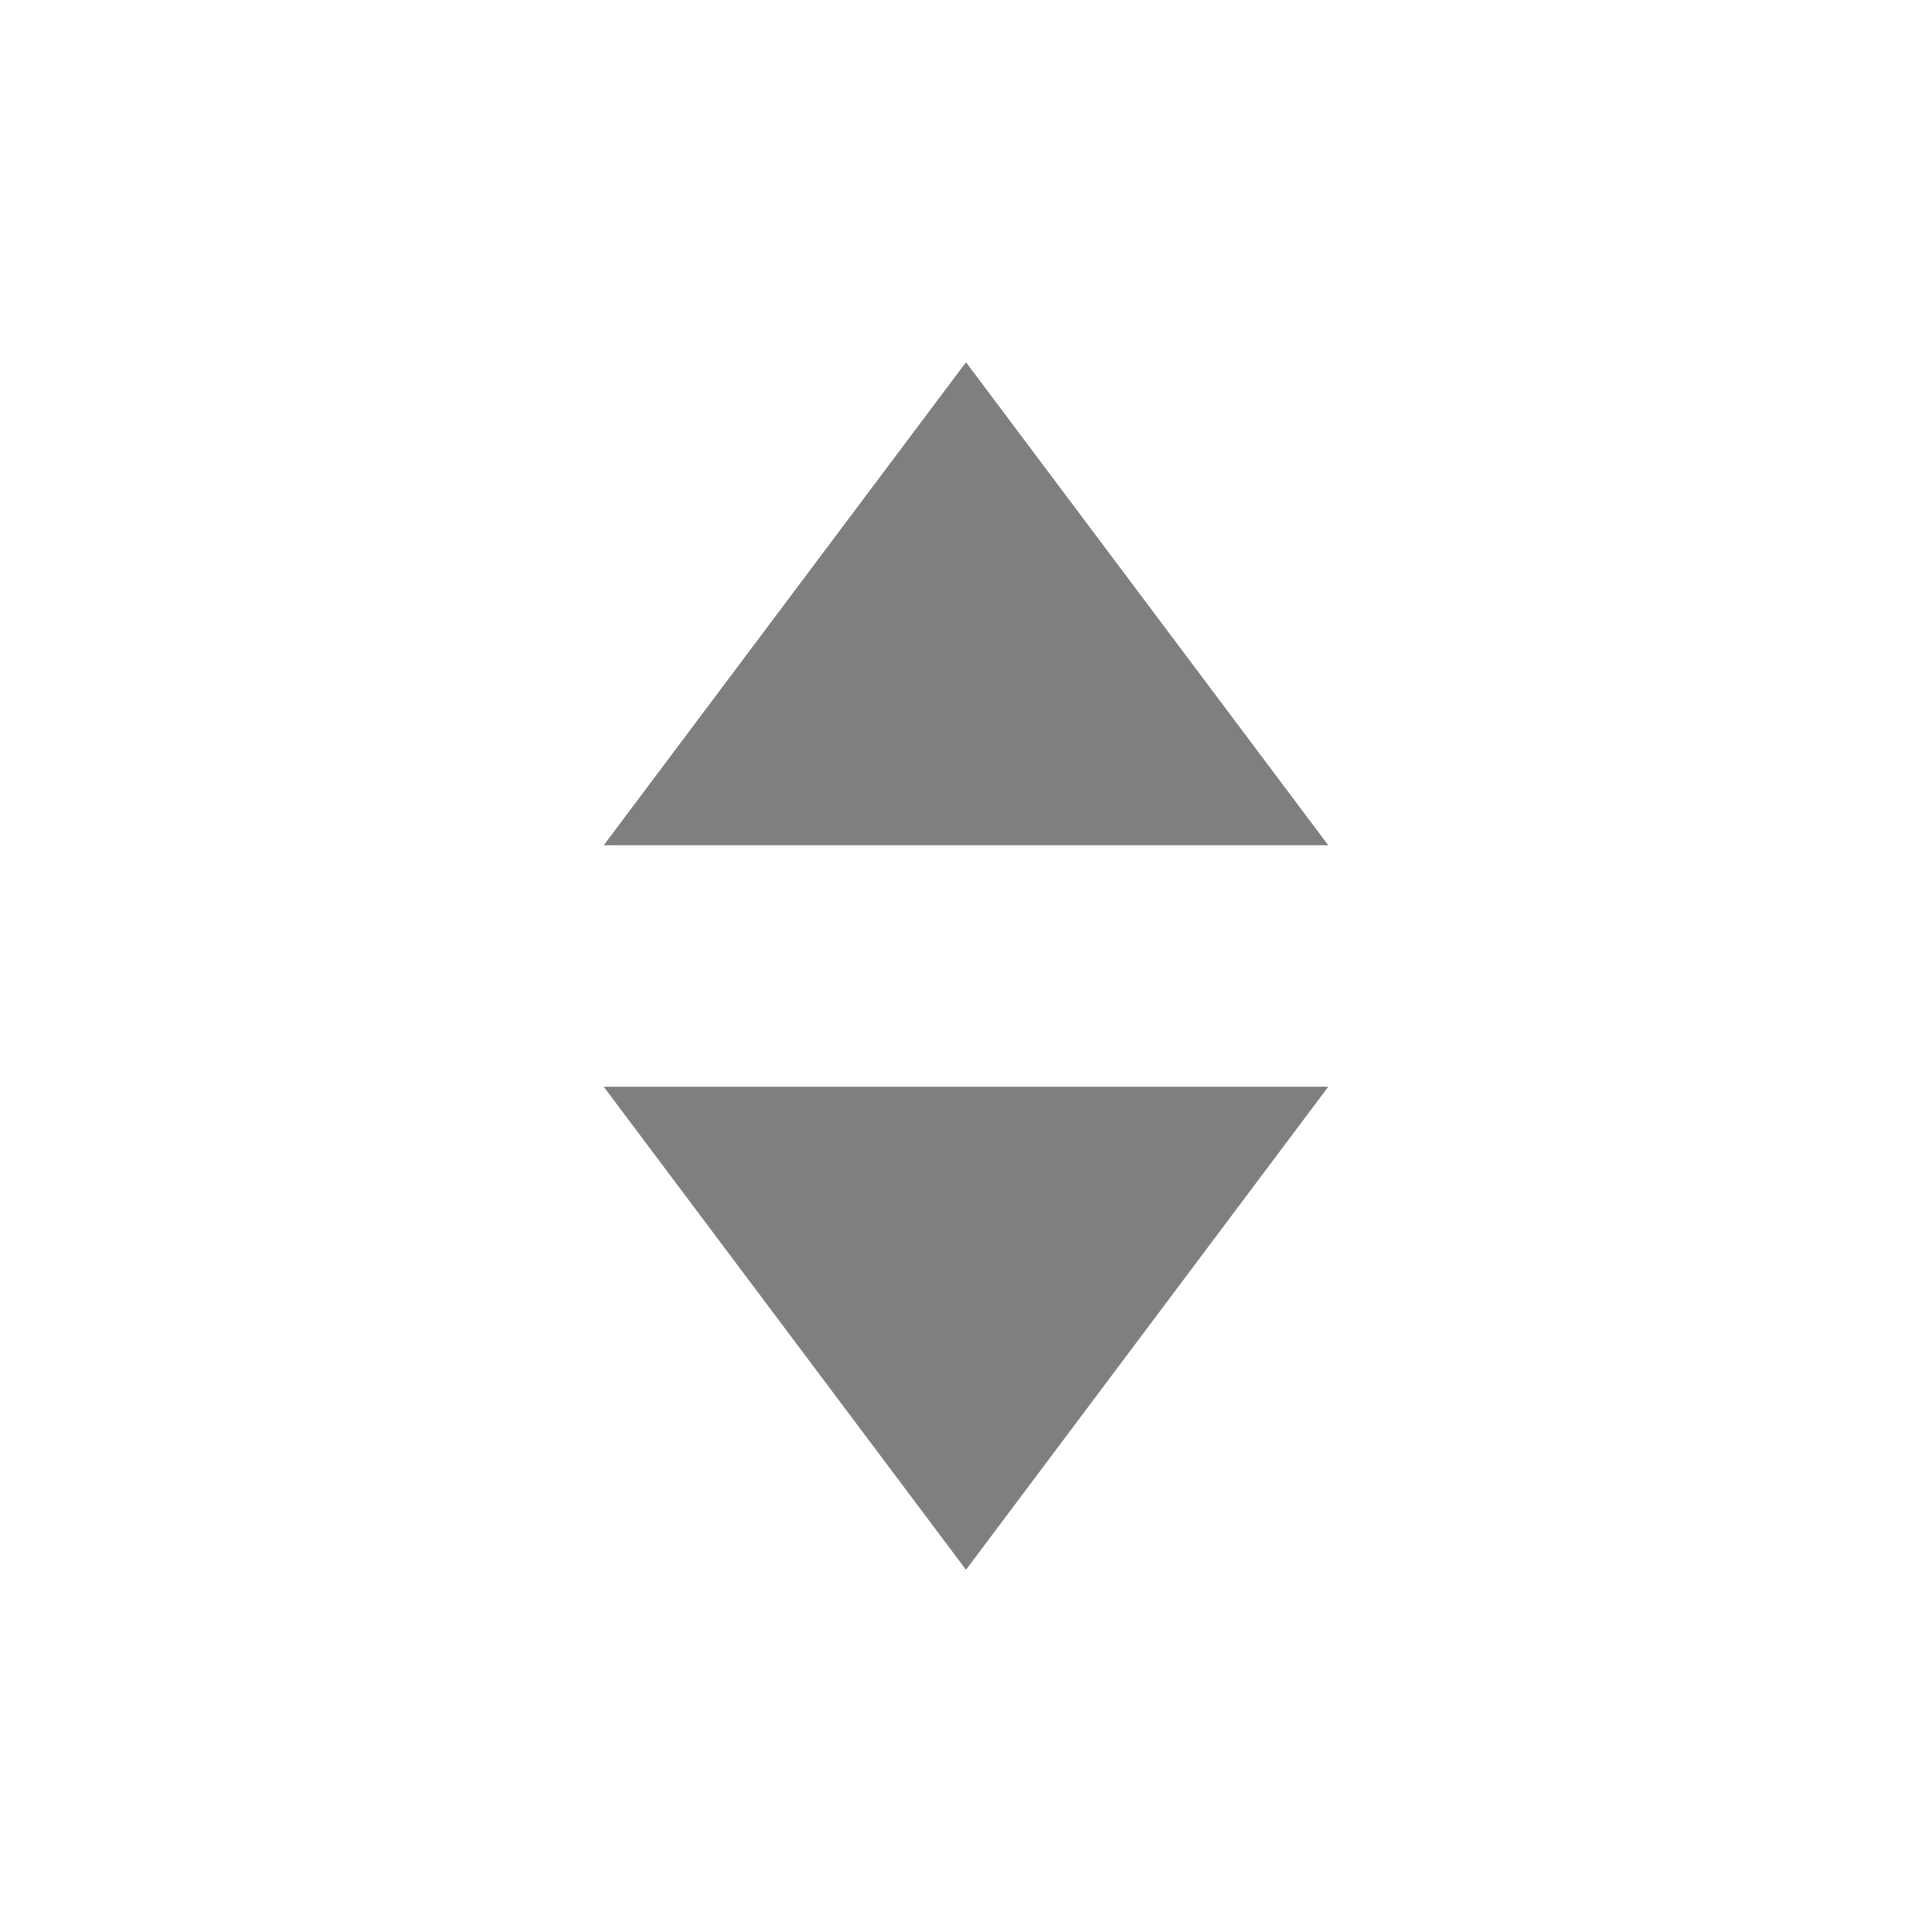
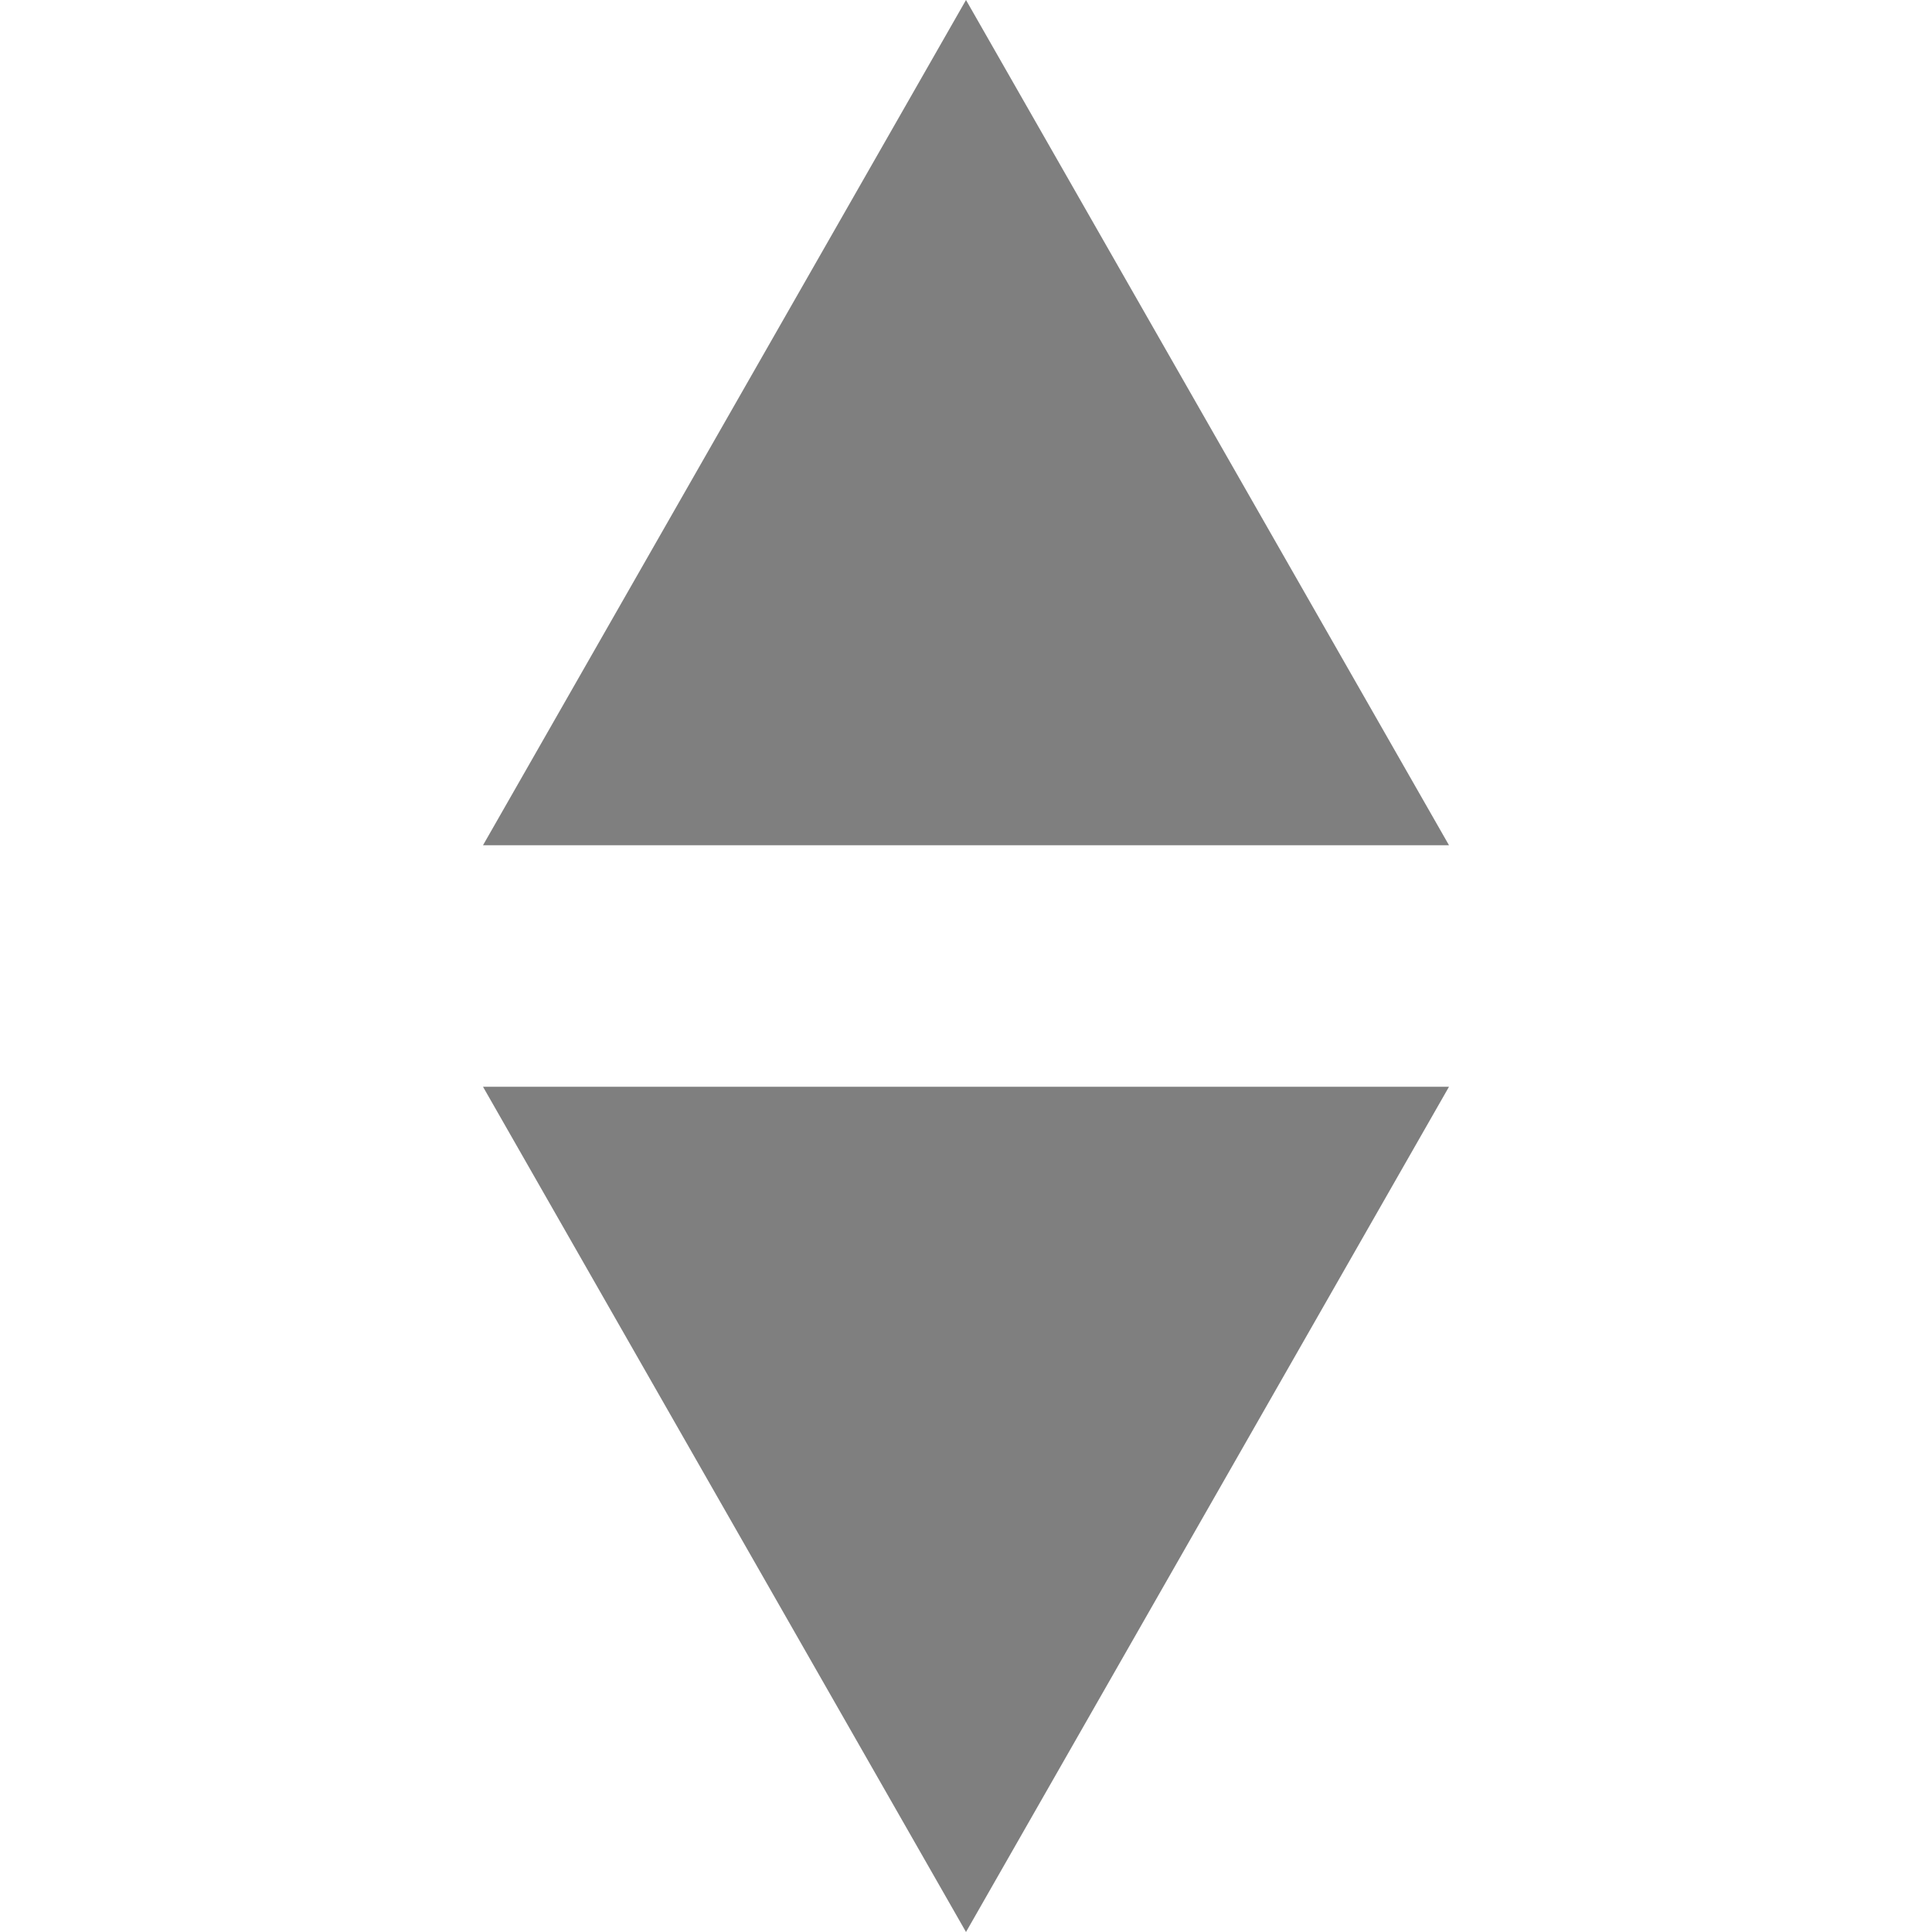
<svg xmlns="http://www.w3.org/2000/svg" version="1.1" width="16" height="16" viewBox="0 0 16 16">
-   <path fill="#000000" opacity="0.5" d="M11 7h-6l3-4z" />
-   <path fill="#000000" opacity="0.5" d="M5 9h6l-3 4z" />
+   <path fill="#000000" opacity="0.5" d="M12 7h-8l4-7z" />
+   <path fill="#000000" opacity="0.5" d="M4 9h8l-4 7z" />
</svg>
